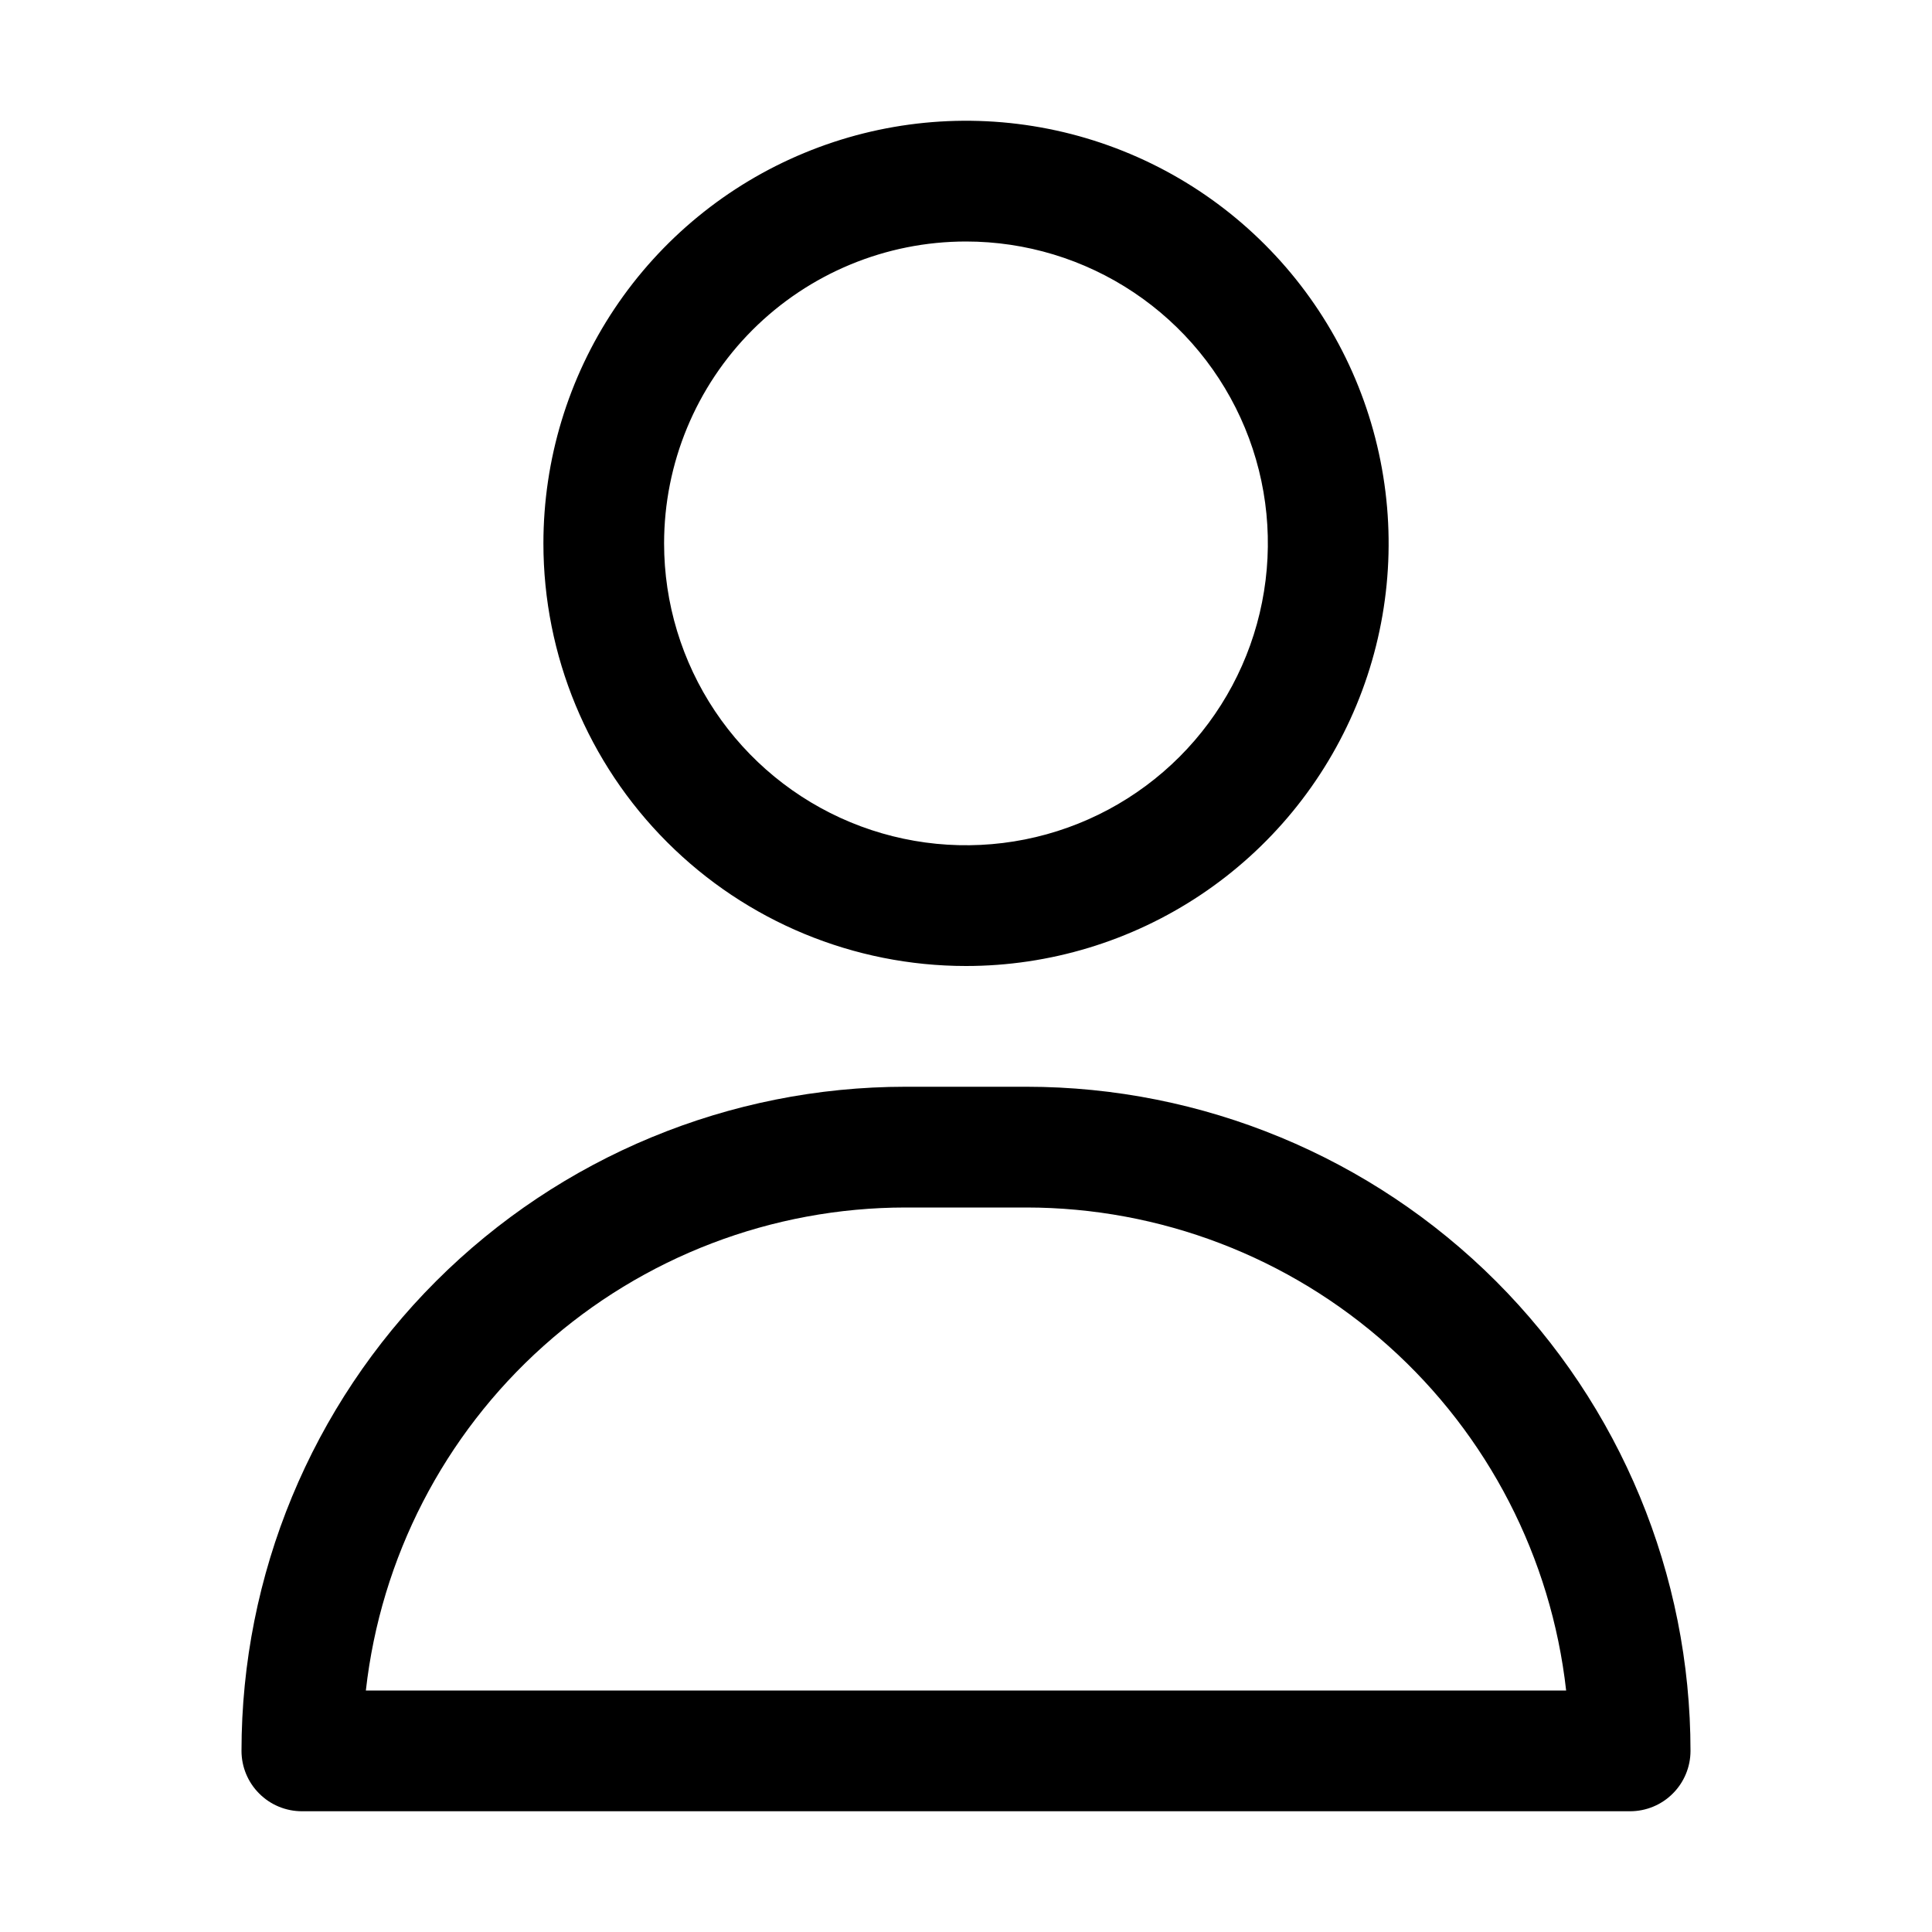
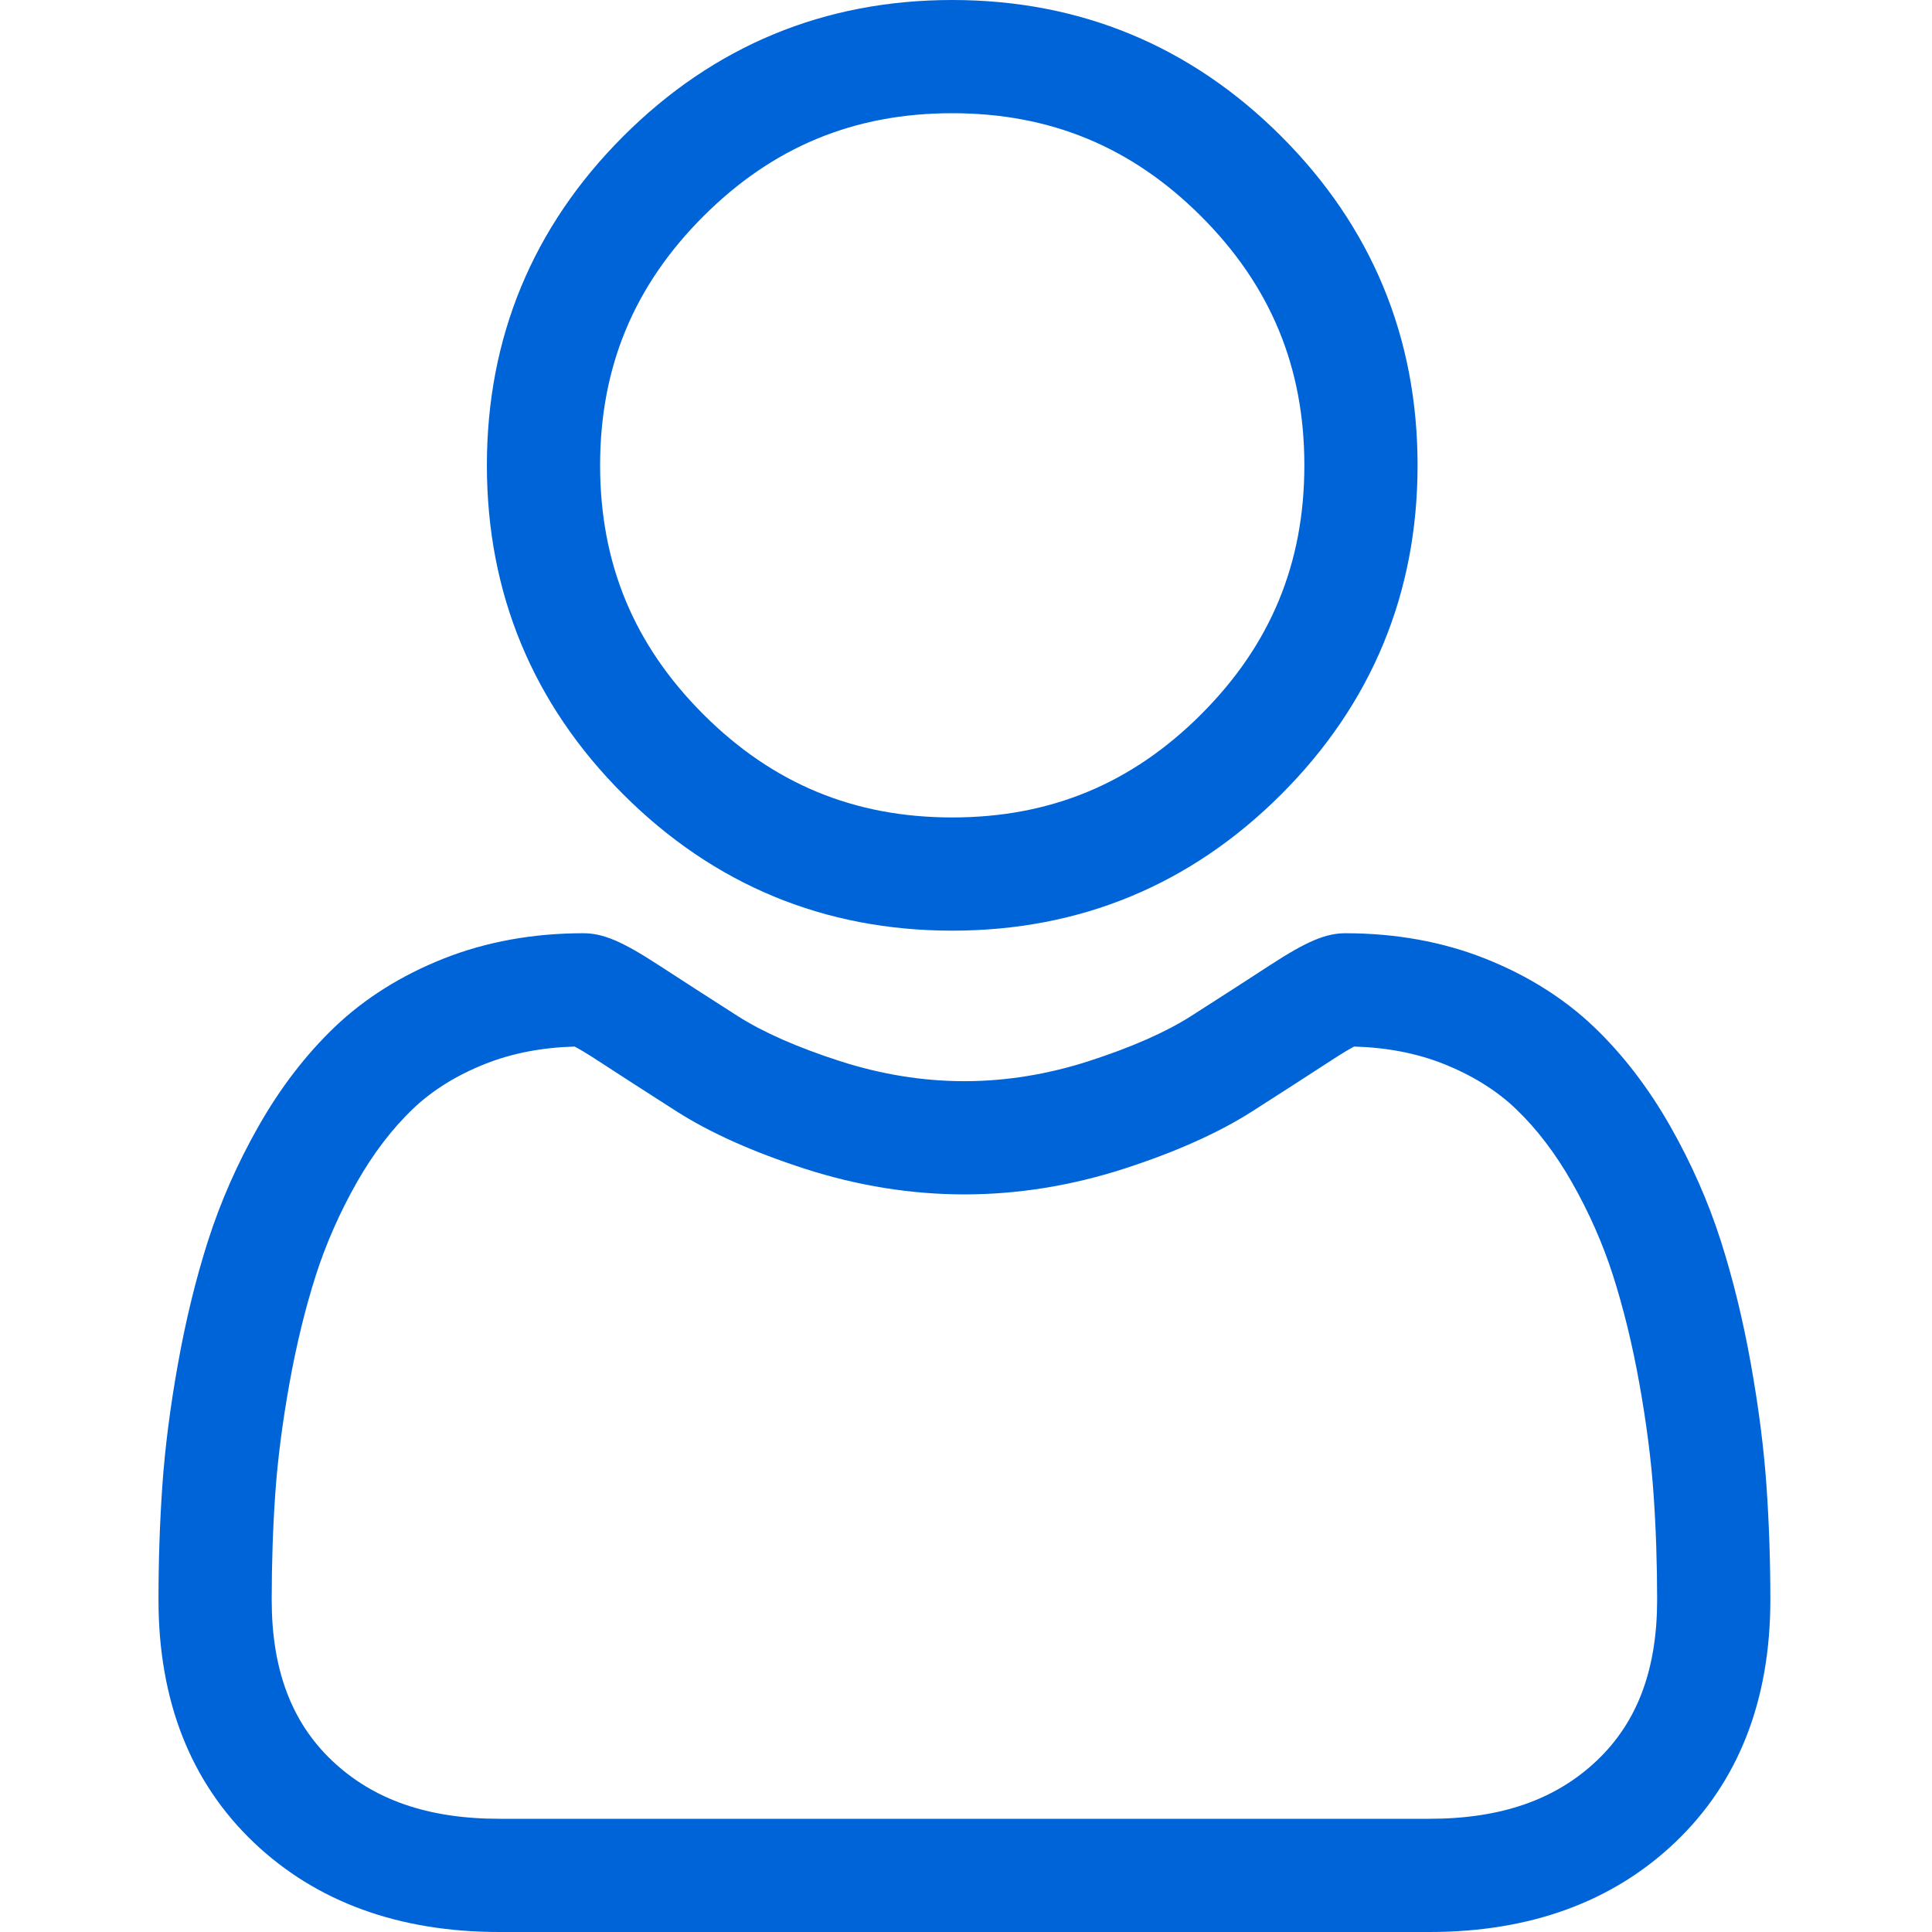
- <svg xmlns="http://www.w3.org/2000/svg" width="30" height="30" viewBox="0 0 30 30" fill="none">
-   <path d="M15 15C16.298 15 17.567 14.615 18.646 13.894C19.725 13.173 20.566 12.148 21.063 10.949C21.56 9.75 21.69 8.43 21.436 7.157C21.183 5.884 20.558 4.715 19.64 3.797C18.723 2.879 17.553 2.254 16.28 2.001C15.007 1.748 13.688 1.878 12.489 2.375C11.29 2.871 10.265 3.712 9.543 4.792C8.822 5.871 8.438 7.14 8.438 8.438C8.438 10.178 9.129 11.847 10.36 13.078C11.59 14.309 13.259 15 15 15ZM15 3.75C15.927 3.75 16.833 4.025 17.604 4.54C18.375 5.055 18.976 5.787 19.331 6.644C19.686 7.5 19.778 8.443 19.597 9.352C19.417 10.261 18.97 11.097 18.315 11.752C17.659 12.408 16.824 12.854 15.915 13.035C15.005 13.216 14.063 13.123 13.206 12.768C12.35 12.413 11.618 11.813 11.102 11.042C10.587 10.271 10.312 9.365 10.312 8.438C10.312 7.194 10.806 6.002 11.685 5.123C12.565 4.244 13.757 3.75 15 3.75Z" fill="black" />
-   <path d="M15.938 16.875H14.062C11.328 16.875 8.704 17.962 6.77 19.895C4.836 21.829 3.75 24.453 3.75 27.188C3.75 27.436 3.849 27.675 4.025 27.85C4.2 28.026 4.439 28.125 4.688 28.125H25.312C25.561 28.125 25.8 28.026 25.975 27.85C26.151 27.675 26.25 27.436 26.25 27.188C26.25 24.453 25.163 21.829 23.23 19.895C21.296 17.962 18.672 16.875 15.938 16.875ZM5.681 26.25C5.912 24.188 6.894 22.283 8.44 20.9C9.986 19.516 11.988 18.751 14.062 18.75H15.938C18.012 18.751 20.014 19.516 21.56 20.9C23.106 22.283 24.088 24.188 24.319 26.25H5.681Z" fill="black" />
+ <svg xmlns="http://www.w3.org/2000/svg" width="180" height="180" viewBox="0 0 180 180" fill="none">
+   <path d="M88.717 86.707C100.629 86.707 110.942 82.434 119.372 74.005C127.798 65.577 132.072 55.265 132.072 43.352C132.072 31.443 127.8 21.13 119.37 12.699C110.941 4.272 100.628 0 88.717 0C76.804 0 66.492 4.272 58.064 12.7C49.636 21.128 45.362 31.442 45.362 43.352C45.362 55.265 49.636 65.579 58.064 74.007C66.495 82.433 76.808 86.707 88.717 86.707ZM65.524 20.159C71.99 13.692 79.576 10.548 88.717 10.548C97.856 10.548 105.444 13.692 111.912 20.159C118.379 26.627 121.524 34.214 121.524 43.352C121.524 52.493 118.379 60.079 111.912 66.547C105.444 73.015 97.856 76.159 88.717 76.159C79.579 76.159 71.993 73.014 65.524 66.547C59.055 60.08 55.911 52.493 55.911 43.352C55.911 34.214 59.055 26.627 65.524 20.159Z" fill="#0064D9" />
+   <path d="M164.577 138.411C164.333 134.904 163.842 131.078 163.118 127.038C162.388 122.967 161.447 119.119 160.321 115.602C159.156 111.967 157.576 108.377 155.619 104.937C153.59 101.367 151.206 98.258 148.531 95.699C145.734 93.023 142.309 90.871 138.348 89.301C134.401 87.74 130.027 86.948 125.349 86.948C123.511 86.948 121.734 87.703 118.302 89.937C116.19 91.314 113.719 92.907 110.962 94.669C108.604 96.172 105.41 97.579 101.464 98.854C97.615 100.099 93.707 100.731 89.848 100.731C85.991 100.731 82.083 100.099 78.231 98.854C74.29 97.581 71.094 96.173 68.74 94.671C66.009 92.925 63.537 91.332 61.393 89.936C57.964 87.701 56.187 86.947 54.349 86.947C49.669 86.947 45.297 87.74 41.351 89.302C37.393 90.869 33.967 93.021 31.167 95.701C28.492 98.26 26.108 101.368 24.081 104.937C22.127 108.377 20.544 111.966 19.38 115.604C18.255 119.121 17.314 122.967 16.584 127.038C15.859 131.072 15.368 134.9 15.125 138.415C14.886 141.853 14.766 145.43 14.766 149.045C14.766 158.441 17.753 166.047 23.643 171.657C29.46 177.193 37.156 180 46.517 180H133.189C142.548 180 150.244 177.193 156.062 171.657C161.954 166.051 164.94 158.442 164.94 149.043C164.939 145.416 164.817 141.839 164.577 138.411ZM148.789 164.015C144.945 167.673 139.842 169.452 133.187 169.452H46.517C39.861 169.452 34.758 167.673 30.916 164.016C27.146 160.428 25.314 155.529 25.314 149.045C25.314 145.672 25.425 142.342 25.648 139.145C25.865 136.008 26.308 132.562 26.966 128.901C27.616 125.285 28.442 121.892 29.425 118.82C30.369 115.874 31.656 112.957 33.252 110.148C34.775 107.47 36.527 105.172 38.46 103.321C40.269 101.589 42.549 100.172 45.235 99.109C47.719 98.126 50.511 97.587 53.542 97.506C53.911 97.703 54.569 98.078 55.635 98.773C57.803 100.186 60.303 101.798 63.066 103.563C66.18 105.548 70.193 107.342 74.987 108.89C79.888 110.474 84.887 111.279 89.849 111.279C94.811 111.279 99.811 110.474 104.709 108.891C109.508 107.341 113.519 105.548 116.638 103.56C119.465 101.753 121.895 100.187 124.063 98.773C125.129 98.079 125.787 97.703 126.156 97.506C129.188 97.587 131.98 98.126 134.466 99.109C137.151 100.172 139.43 101.591 141.239 103.321C143.172 105.171 144.925 107.468 146.448 110.149C148.045 112.957 149.333 115.876 150.275 118.819C151.26 121.895 152.088 125.287 152.736 128.9C153.392 132.568 153.837 136.015 154.054 139.146V139.149C154.278 142.333 154.391 145.662 154.392 149.045C154.391 155.531 152.559 160.428 148.789 164.015Z" fill="#0064D9" />
</svg>
